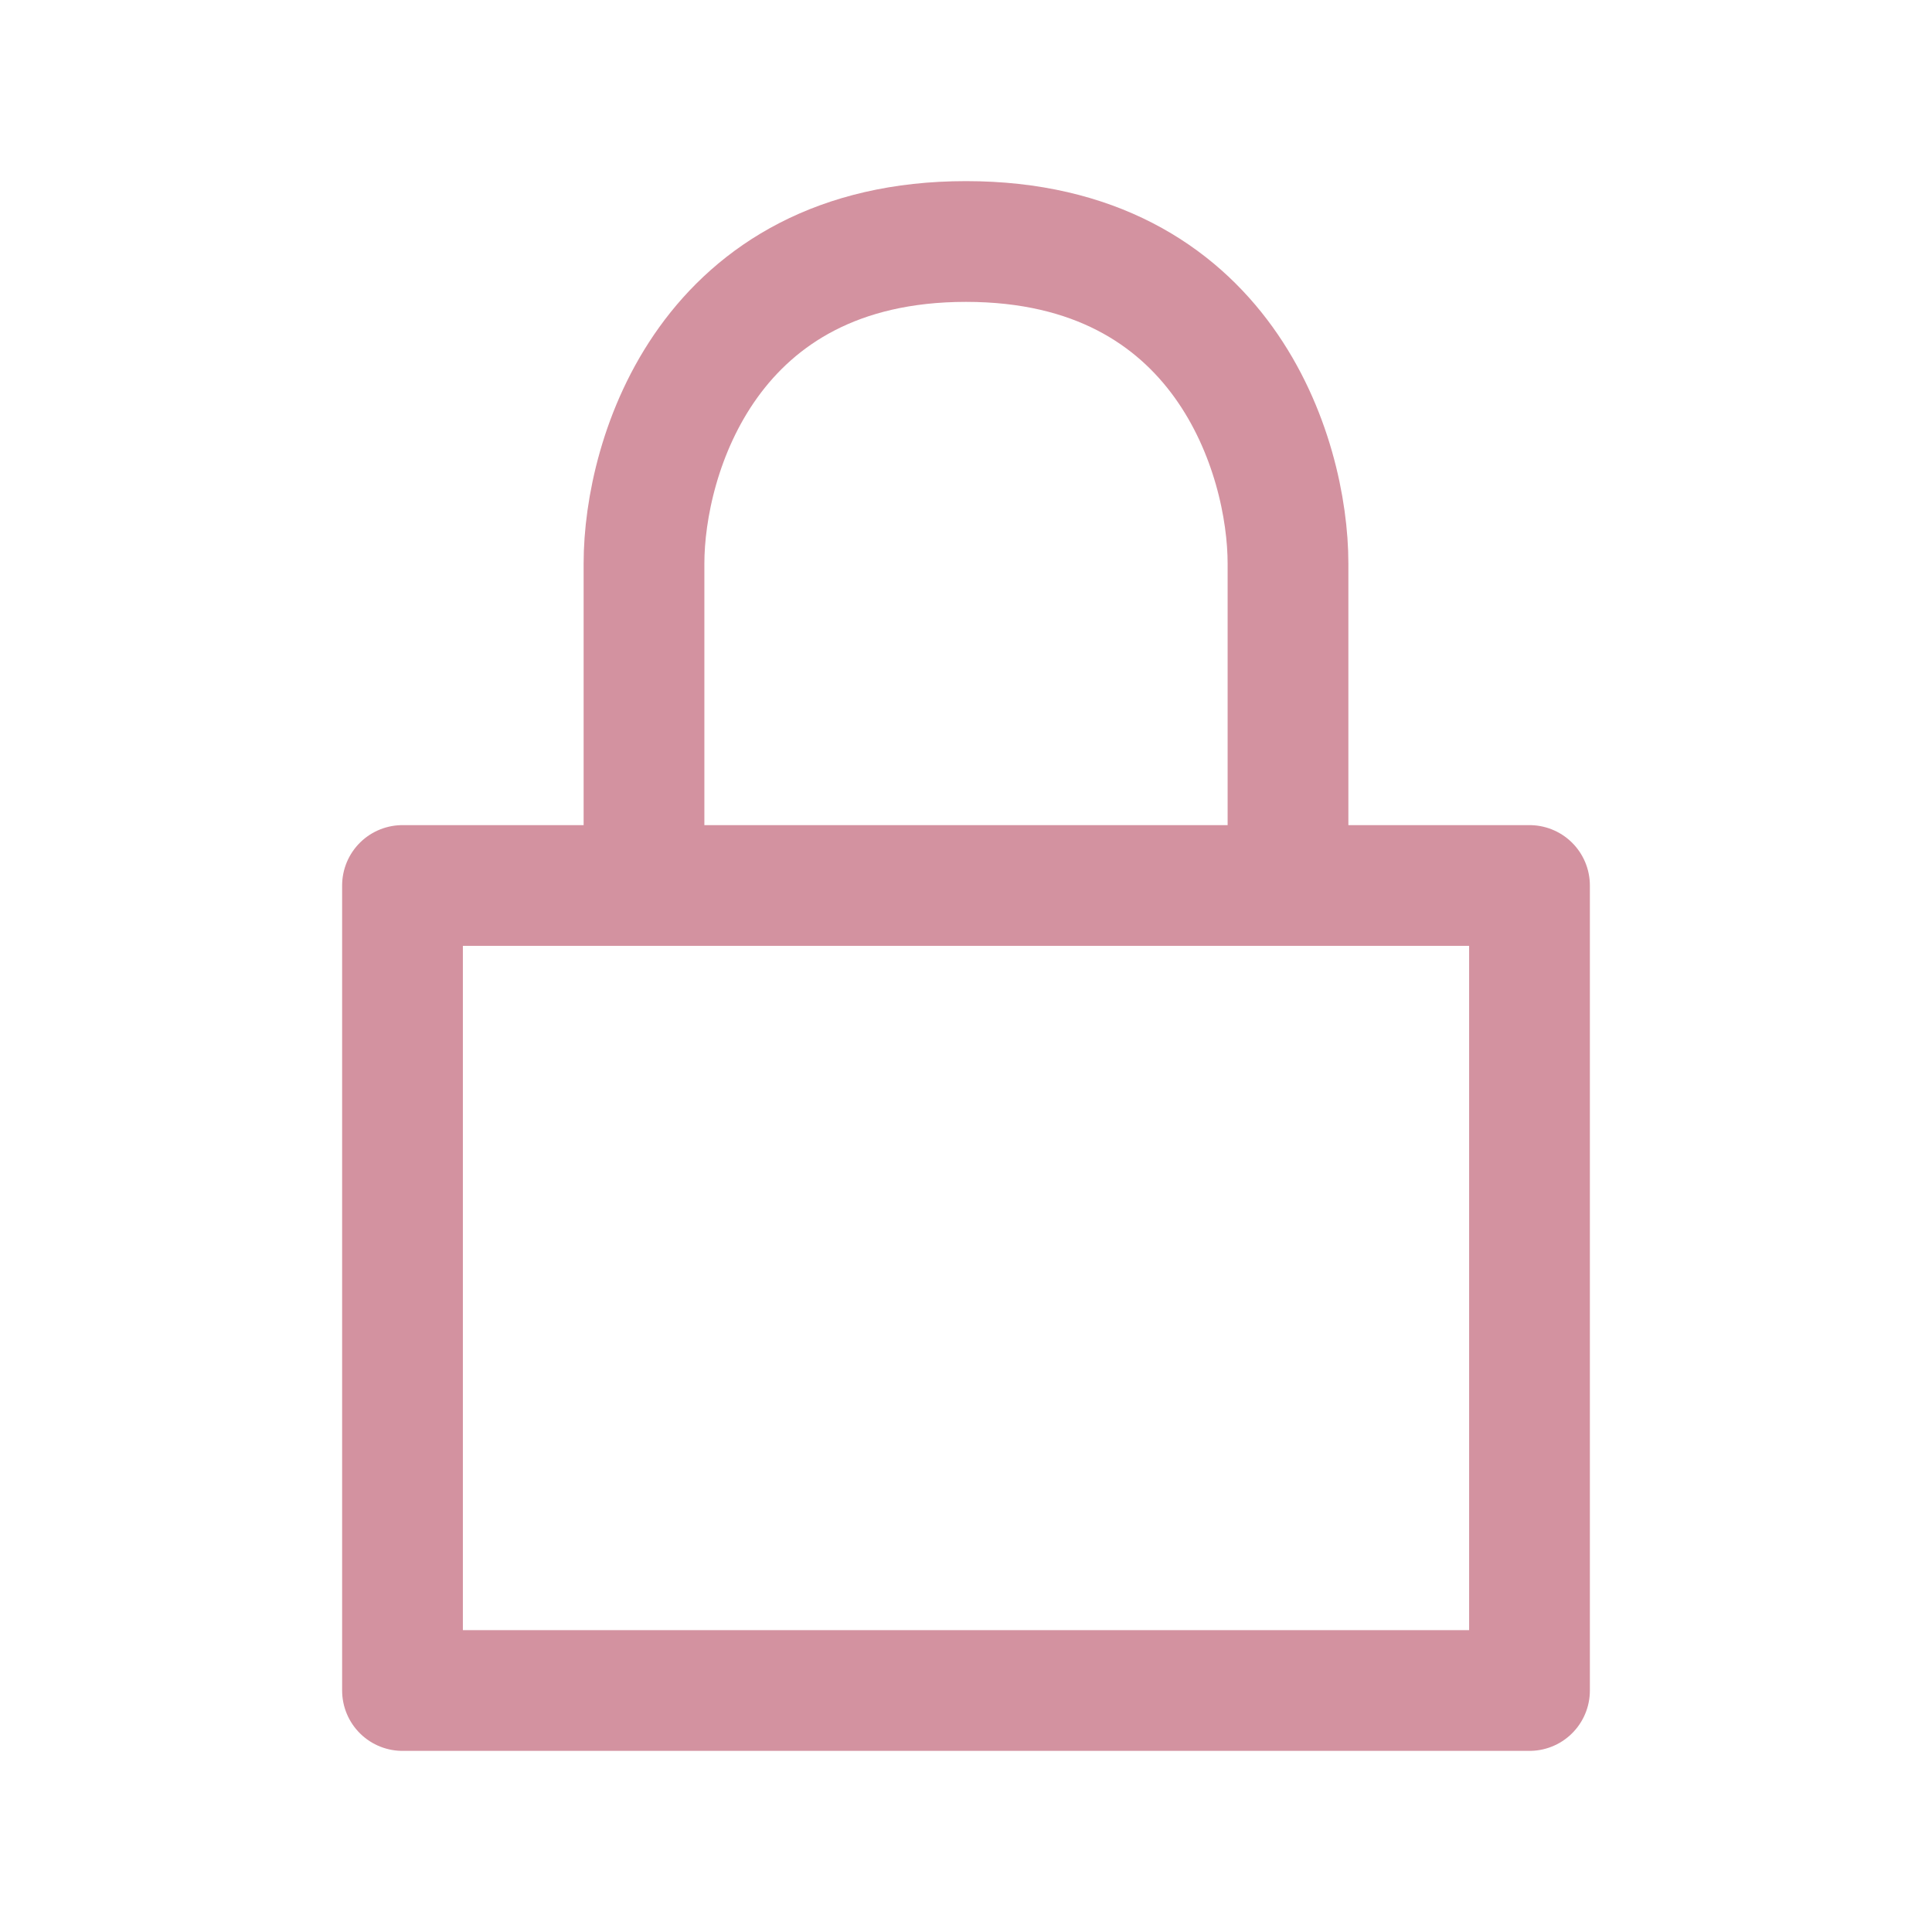
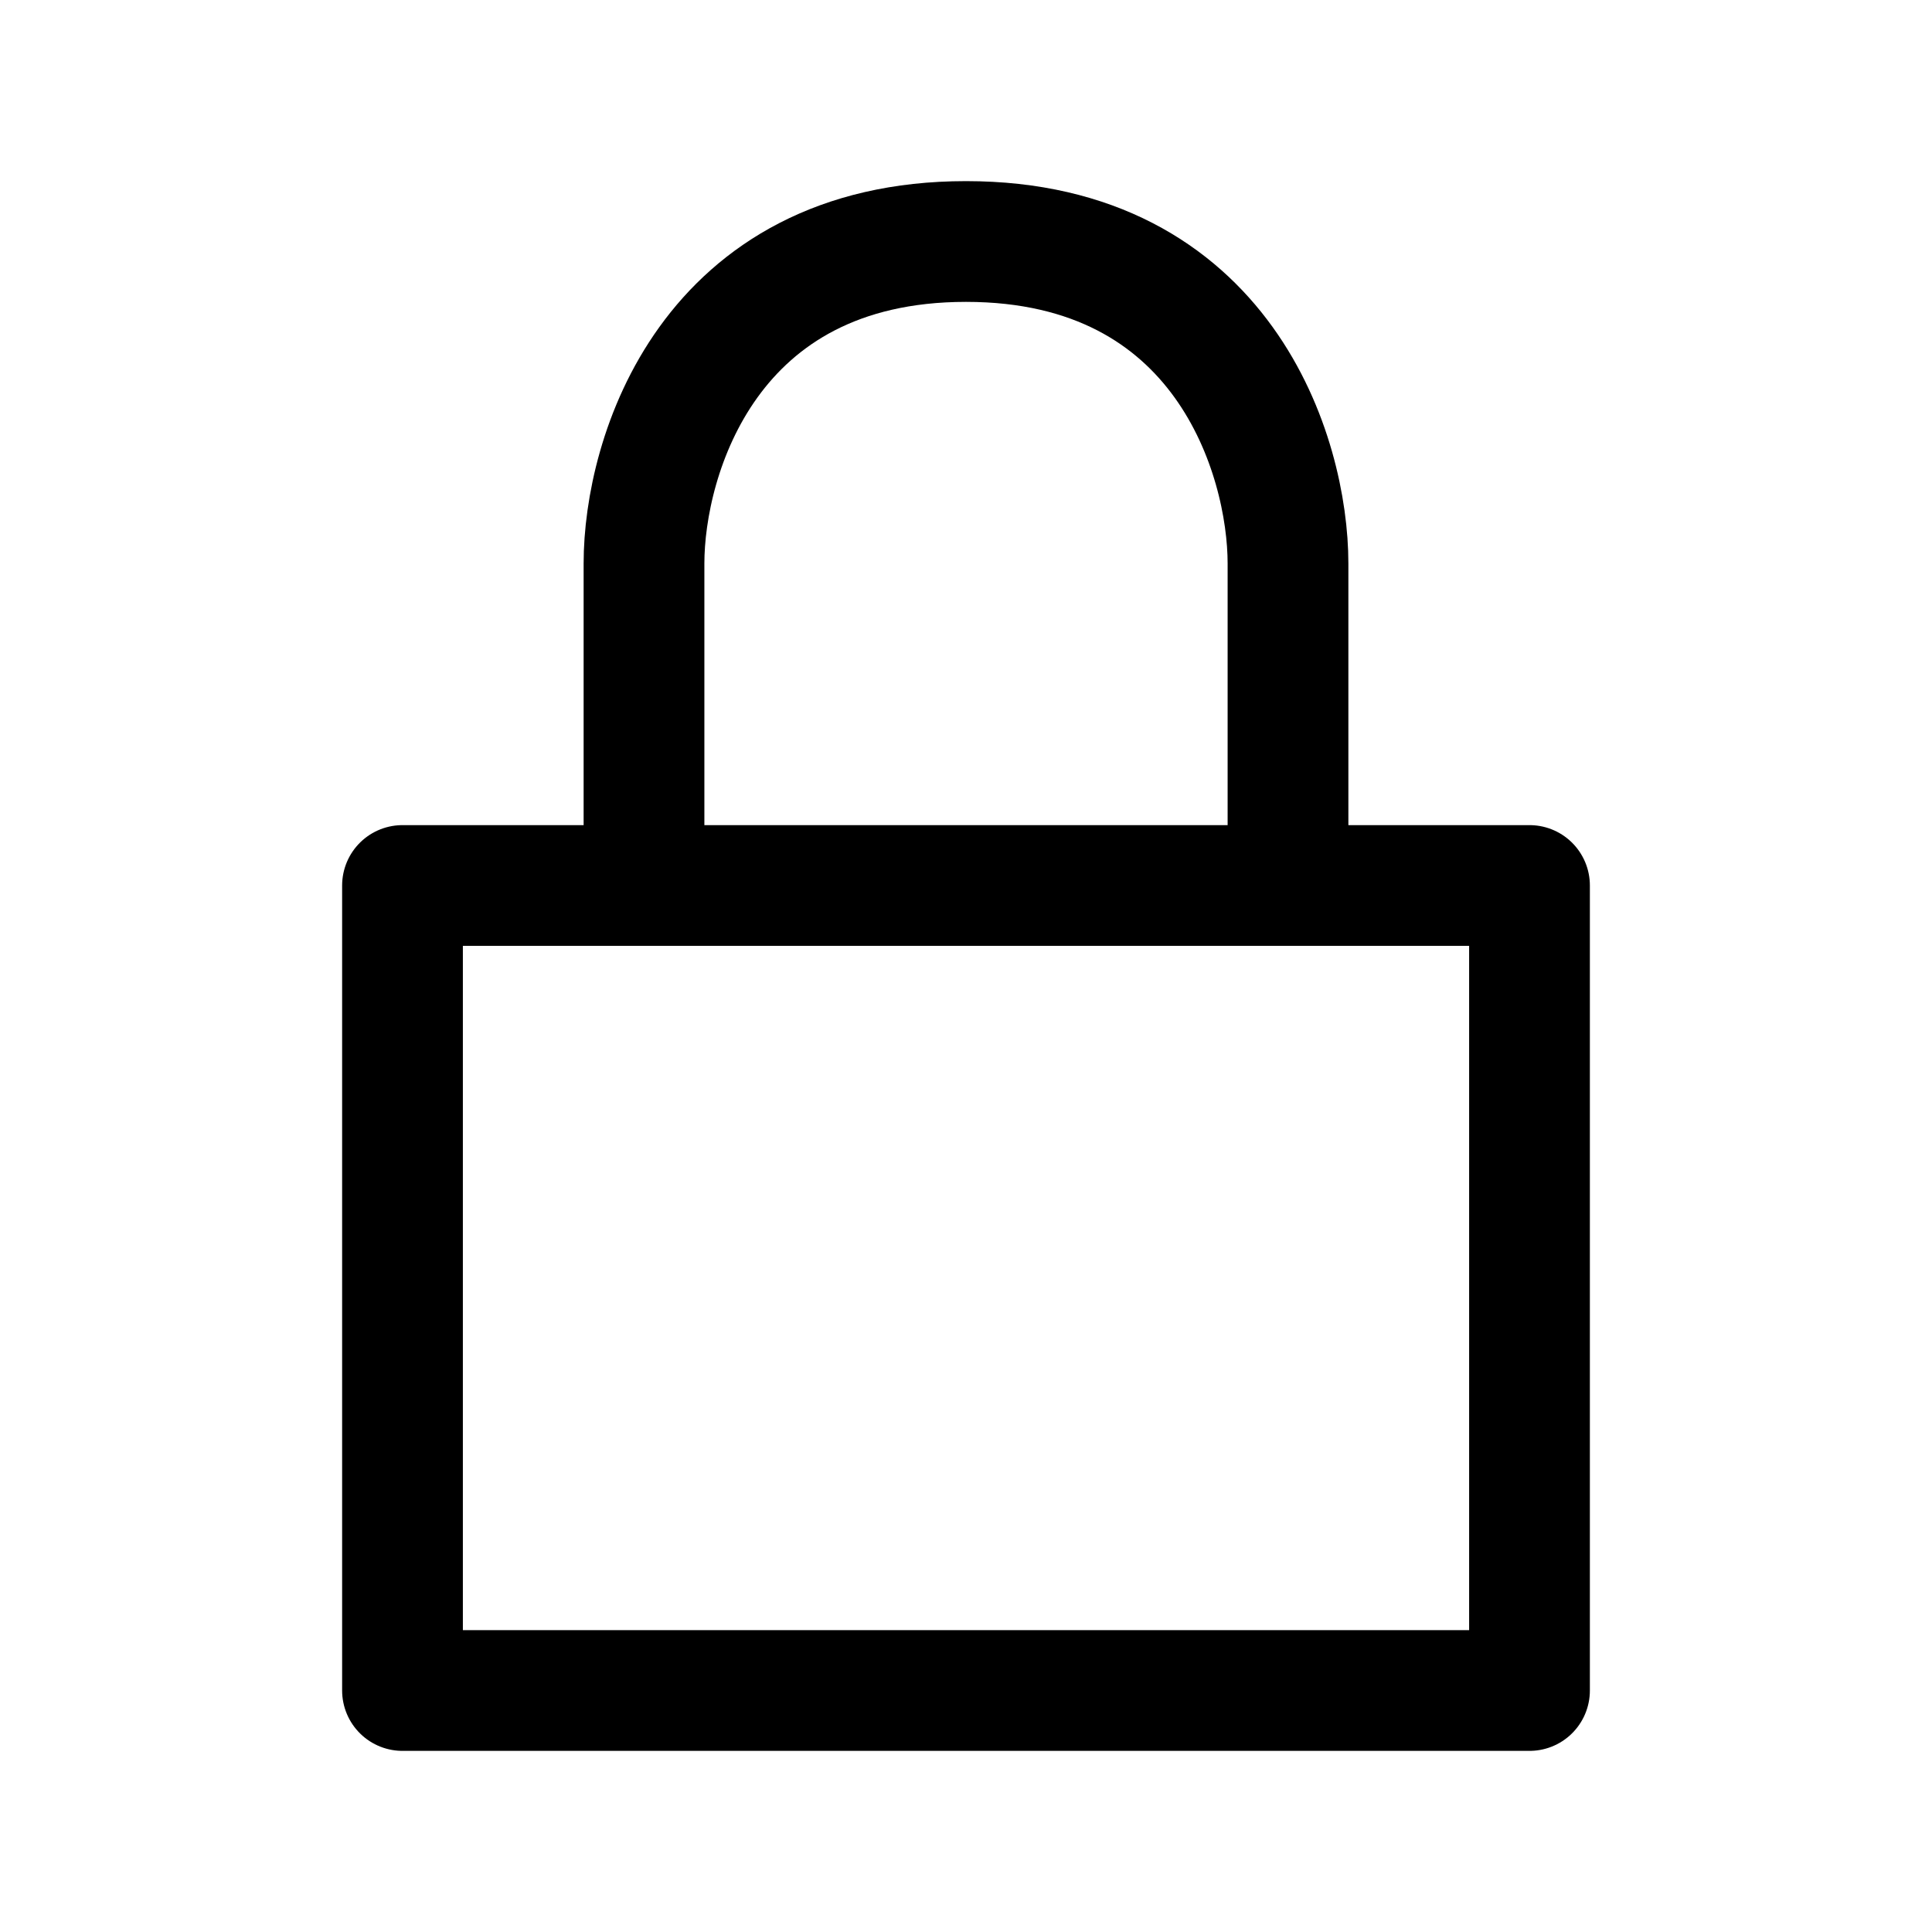
<svg xmlns="http://www.w3.org/2000/svg" width="24" height="24" viewBox="0 0 24 24" fill="none">
  <g id="outline / lock-on">
-     <path id="shape" d="M8 11V7C8 5.667 8.8 3 12 3C15.2 3 16 5.667 16 7V11M8 11H5V21H19V11H16M8 11H16" stroke="#D392A0" stroke-width="1.5" stroke-linecap="round" stroke-linejoin="round" />
+     <path id="shape" d="M8 11V7C8 5.667 8.8 3 12 3C15.2 3 16 5.667 16 7V11M8 11H5V21H19V11H16M8 11H16" stroke="#000000" stroke-width="1.5" stroke-linecap="round" stroke-linejoin="round" />
  </g>
</svg>
